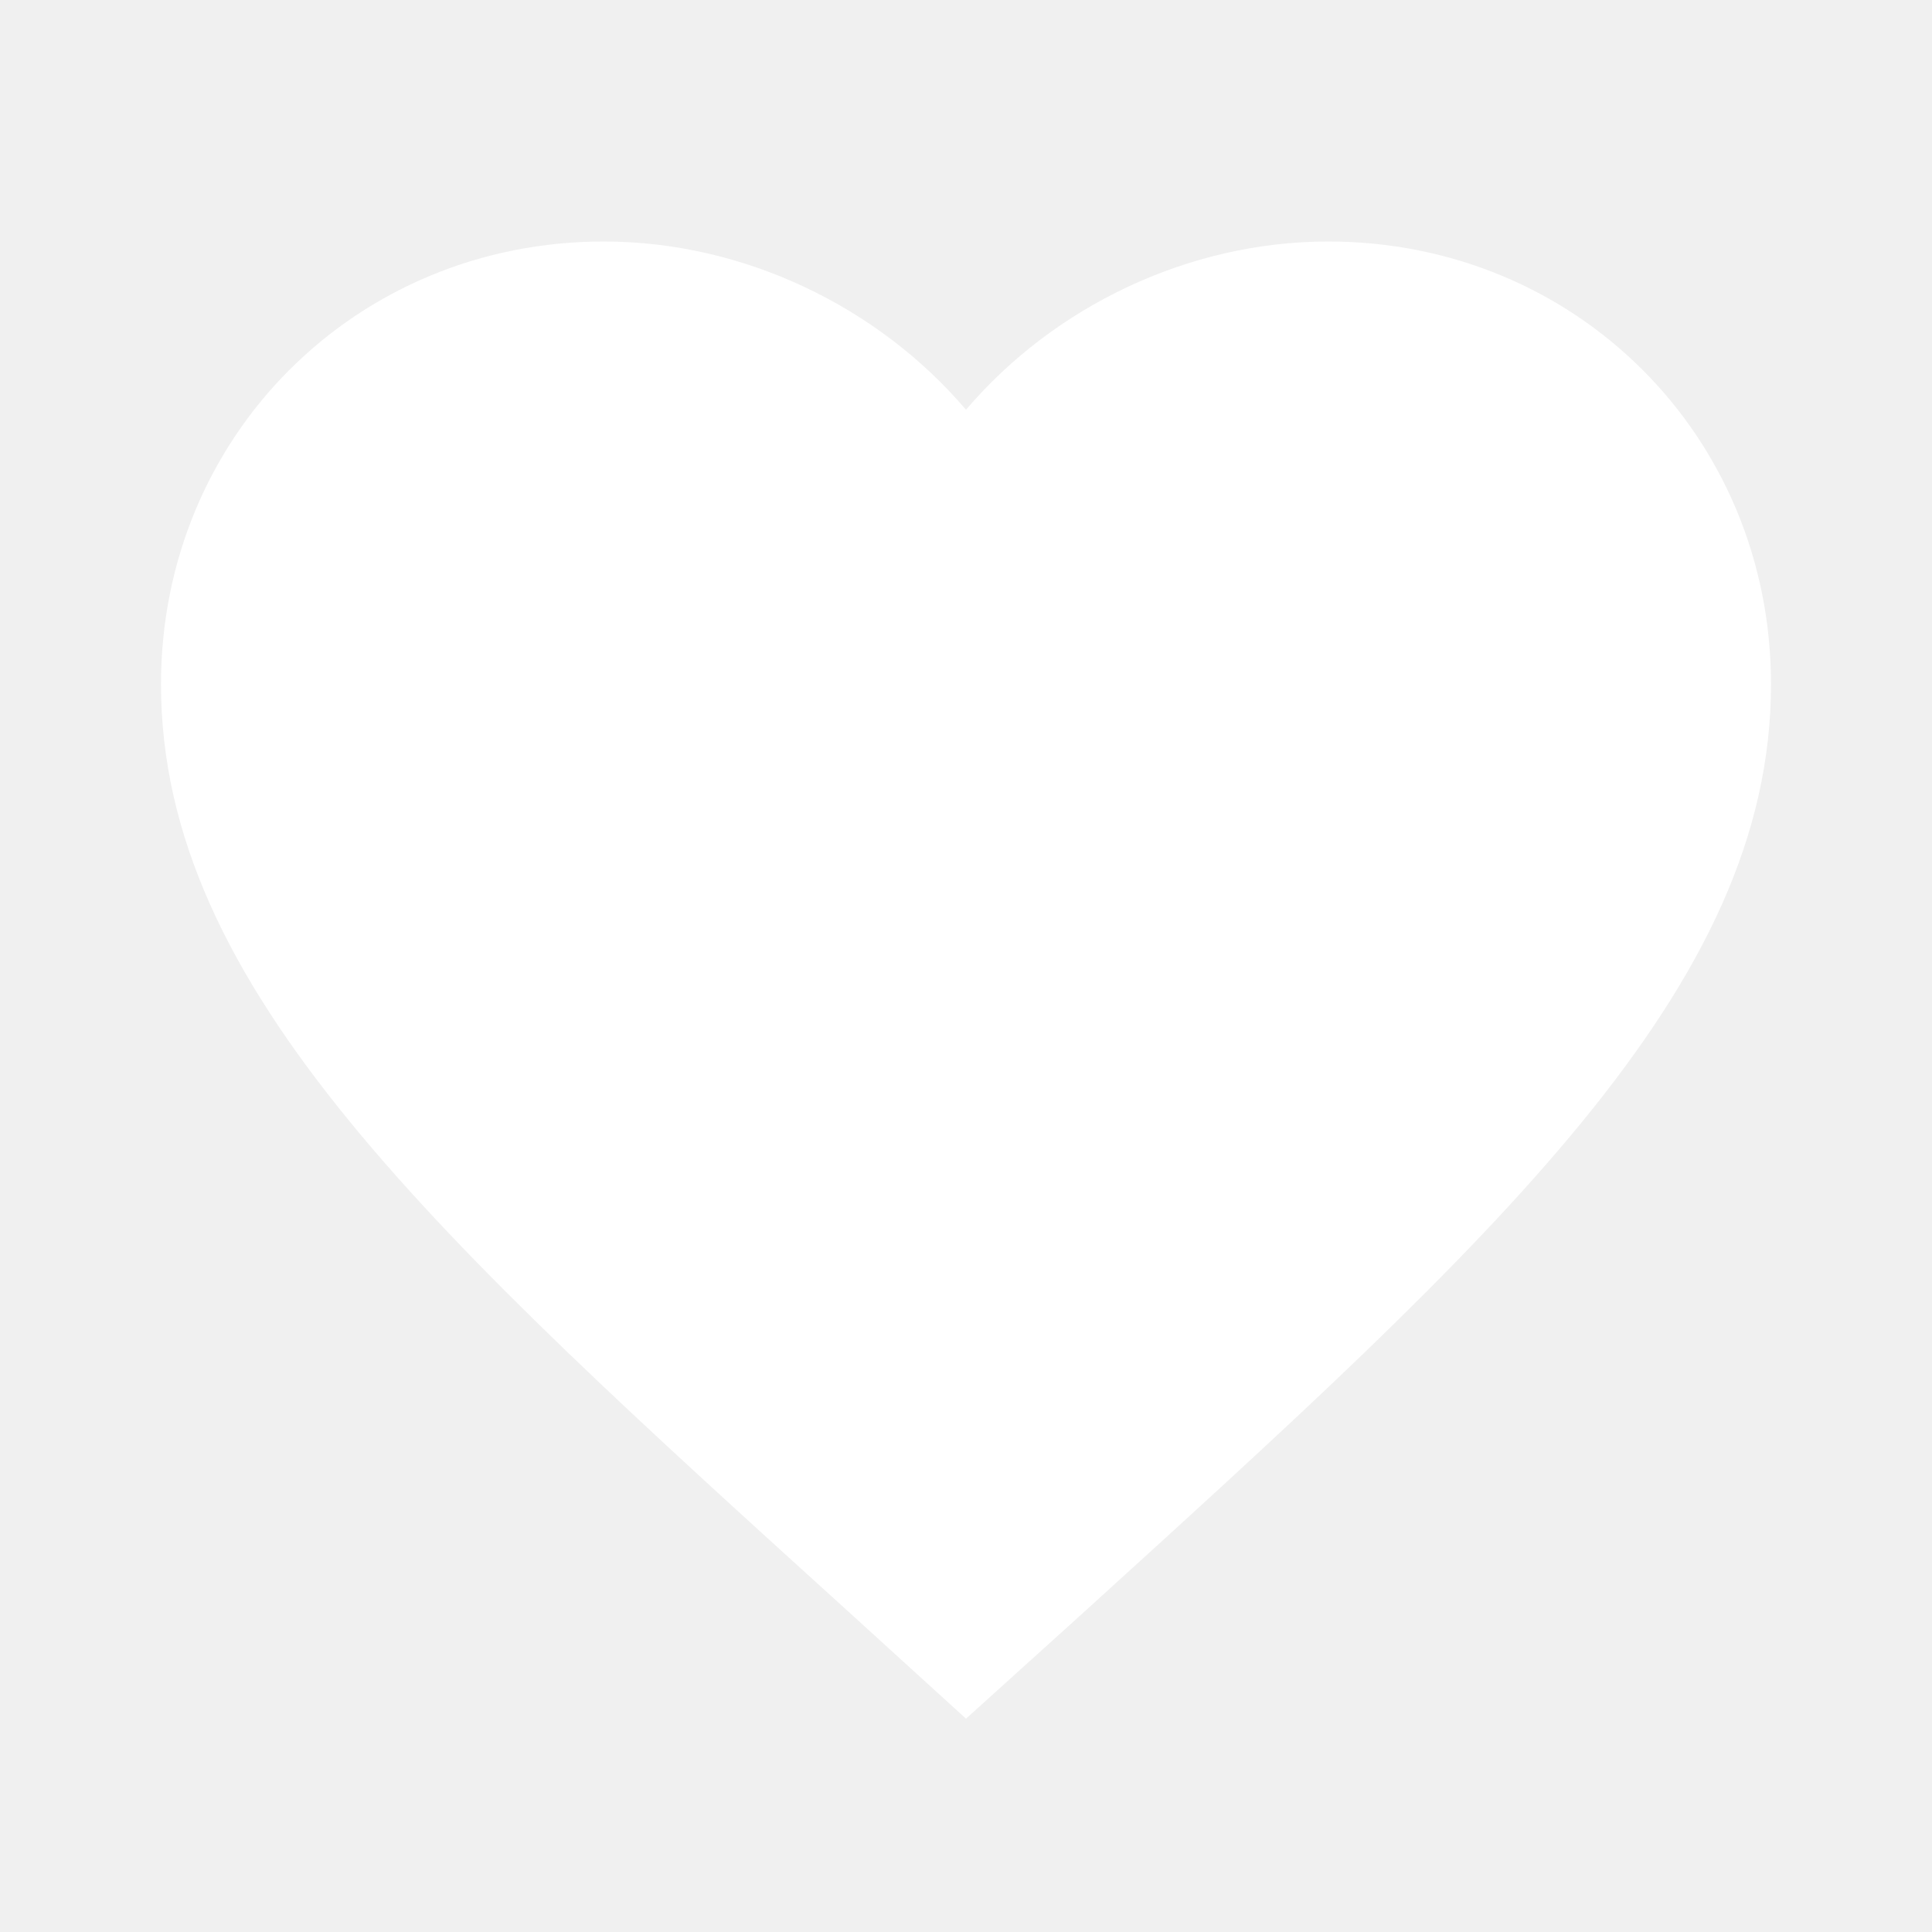
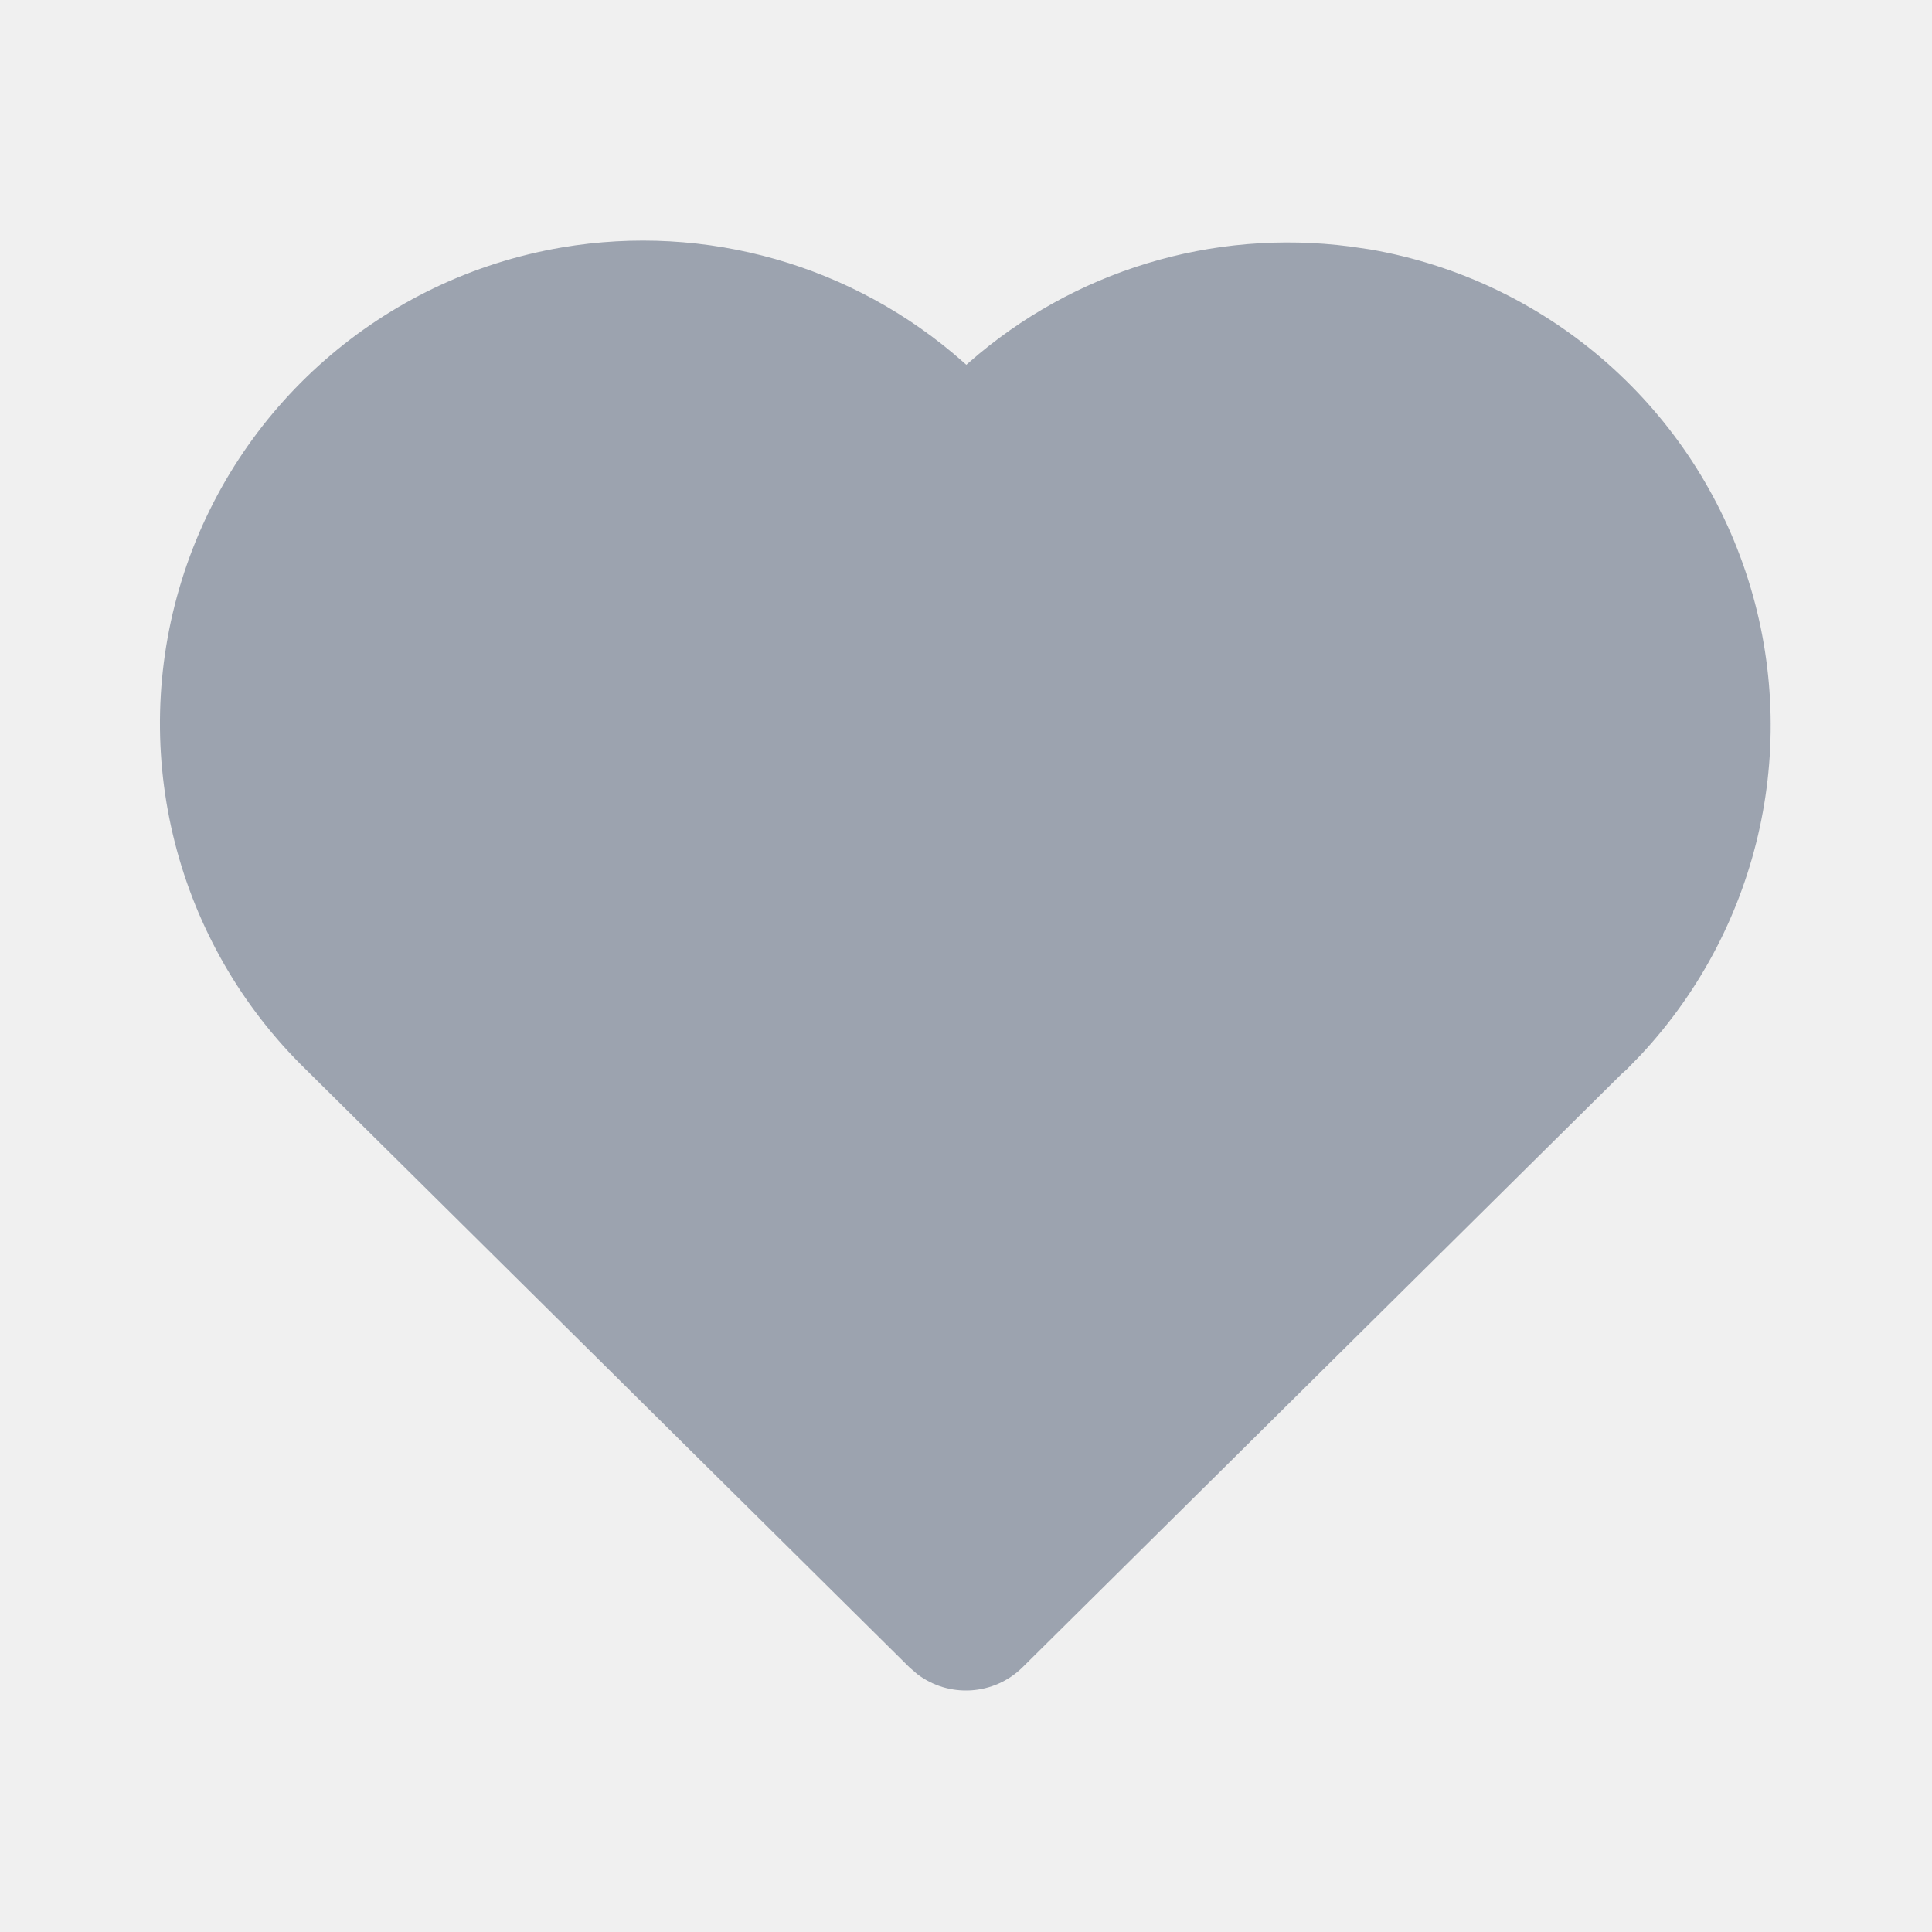
- <svg xmlns="http://www.w3.org/2000/svg" viewBox="0 0 24 24" fill="#ffffff">
-   <path d="M12 21.35l-1.45-1.32C5.4 15.36 2 12.28 2 8.5 2 5.42 4.42 3 7.5 3c1.74 0 3.41.81 4.5 2.09C13.09 3.81 14.76 3 16.5 3 19.58 3 22 5.42 22 8.5c0 3.78-3.4 6.86-8.55 11.54L12 21.35z" />
+ <svg xmlns="http://www.w3.org/2000/svg" viewBox="0 0 24 24" fill="#9ca3af">
+   <path d="M6.979 3.074a6 6 0 0 1 4.988 1.425l.037 .033l.034 -.03a6 6 0 0 1 4.733 -1.44l.246 .036a6 6 0 0 1 3.364 10.008l-.18 .185l-.048 .041l-7.45 7.379a1 1 0 0 1 -1.313 .082l-.094 -.082l-7.493 -7.422a6 6 0 0 1 3.176 -10.215z" />
</svg>
